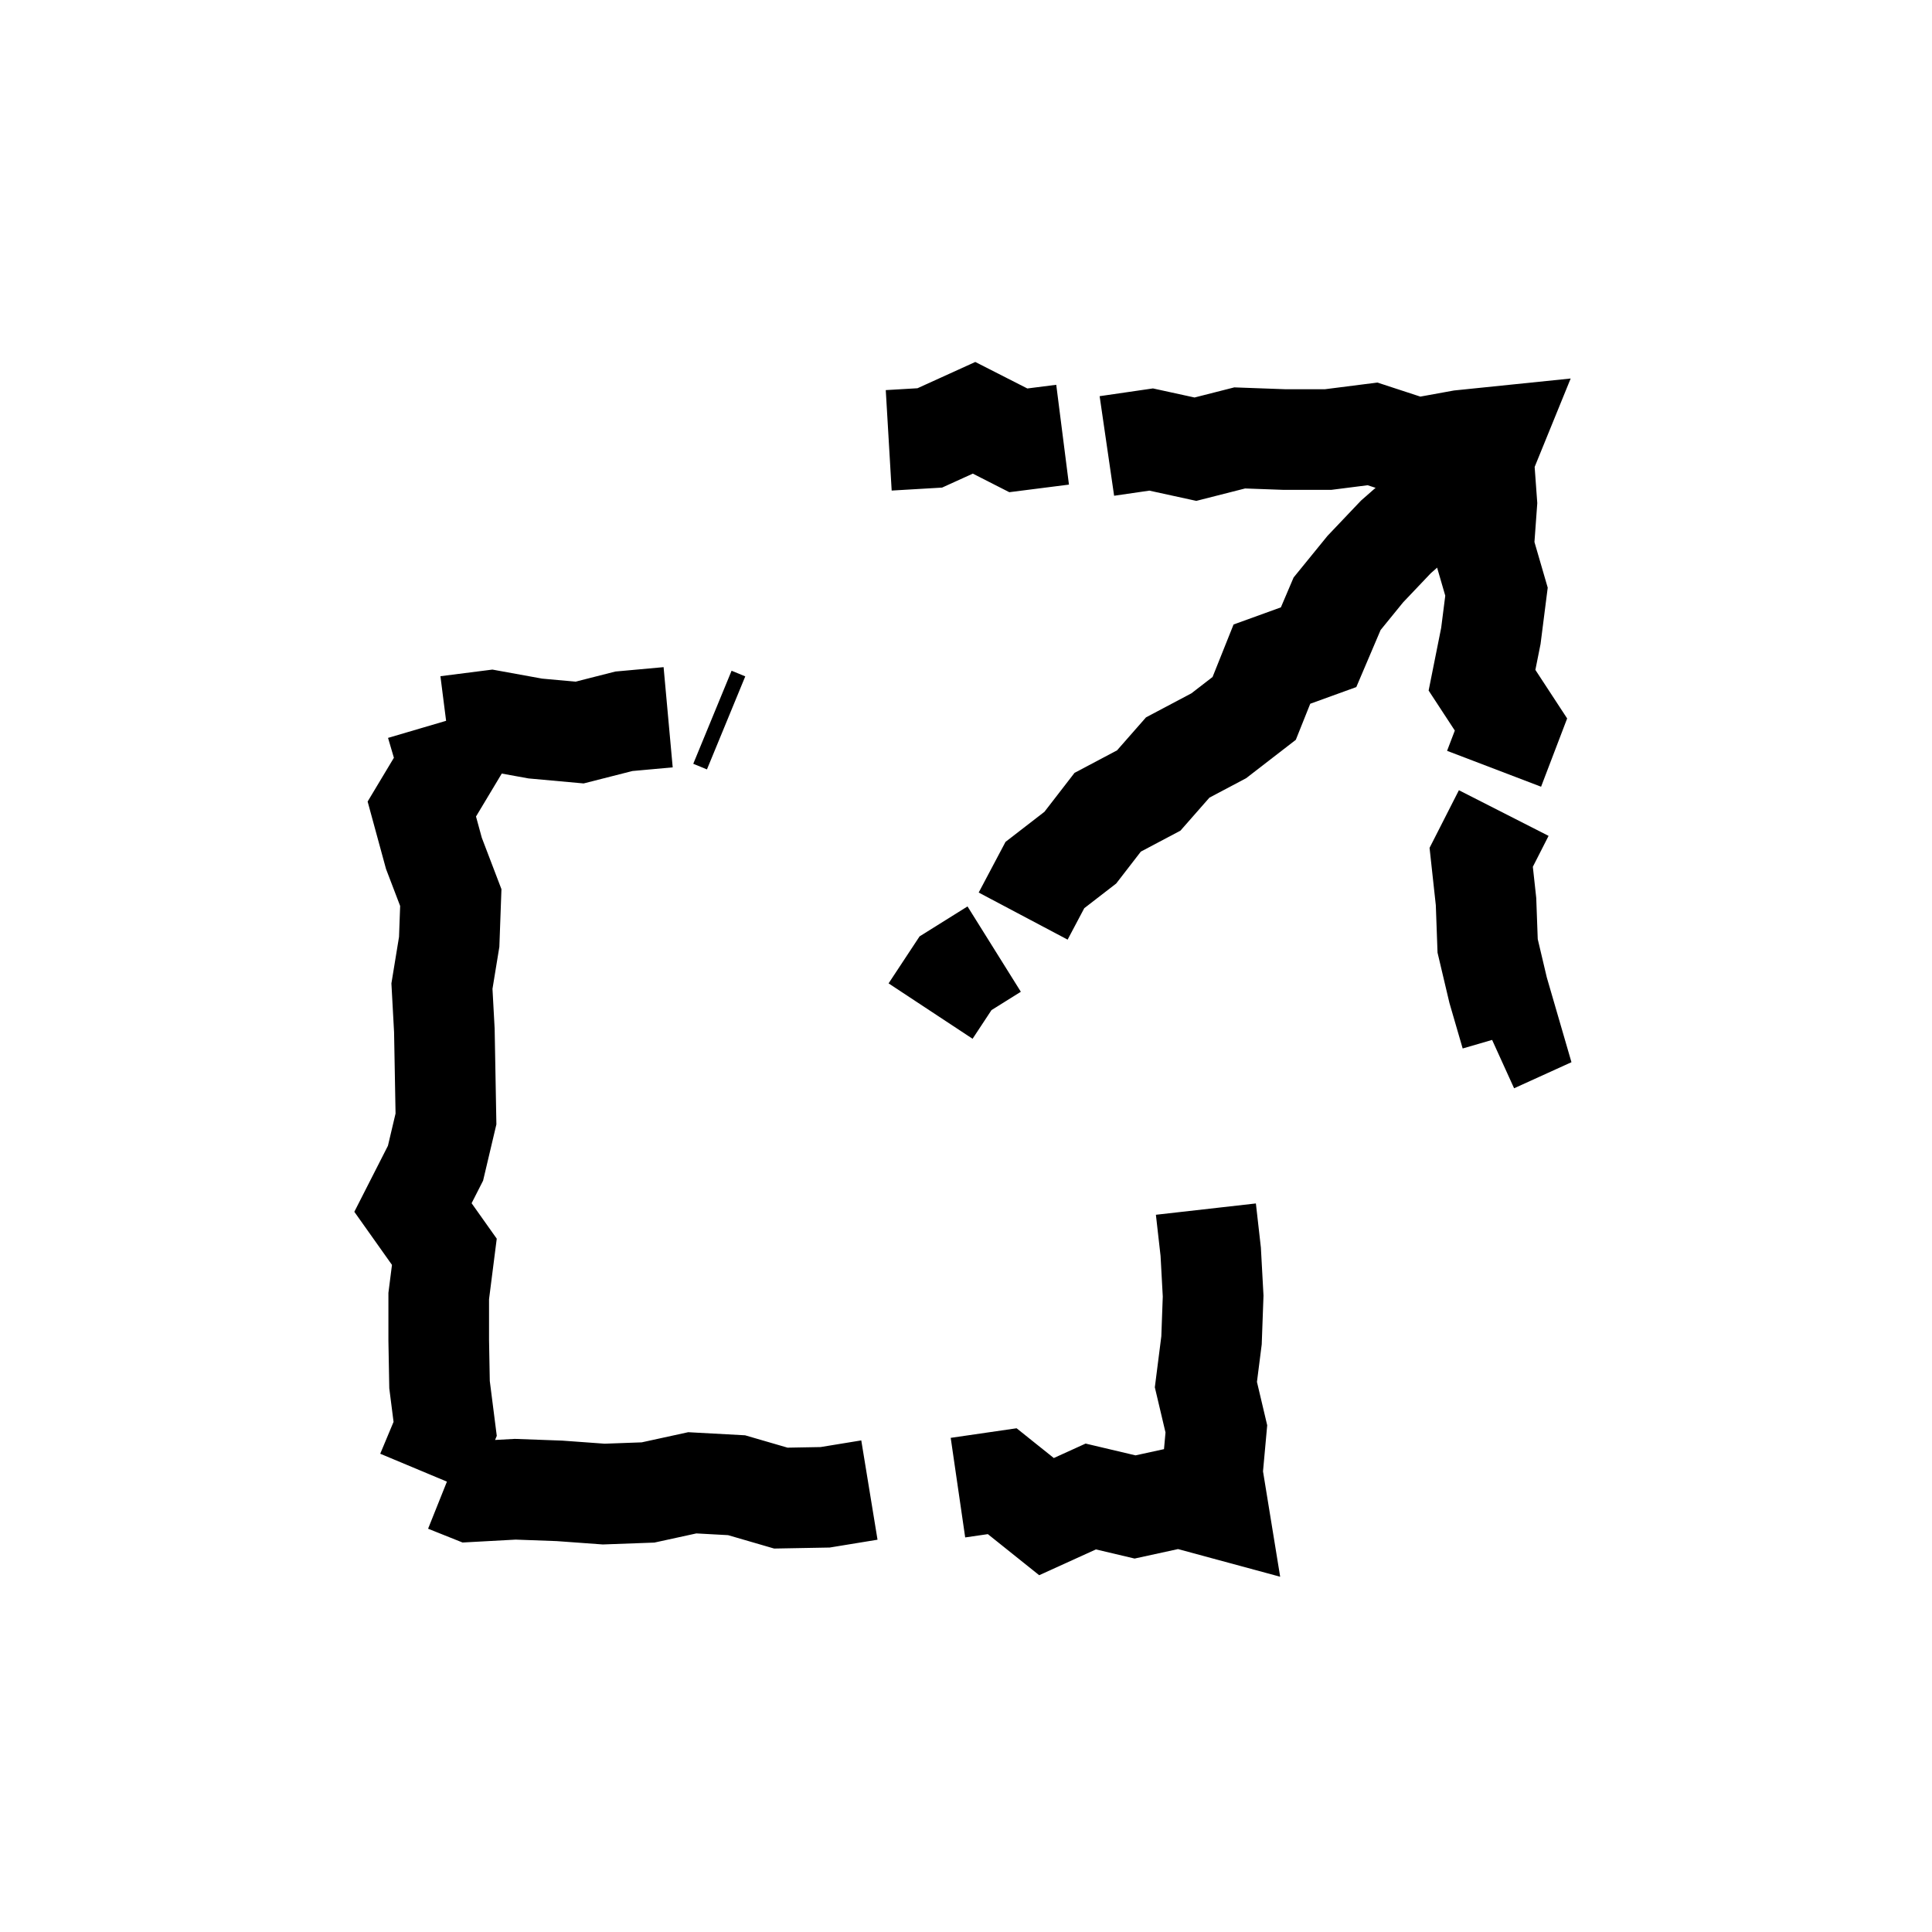
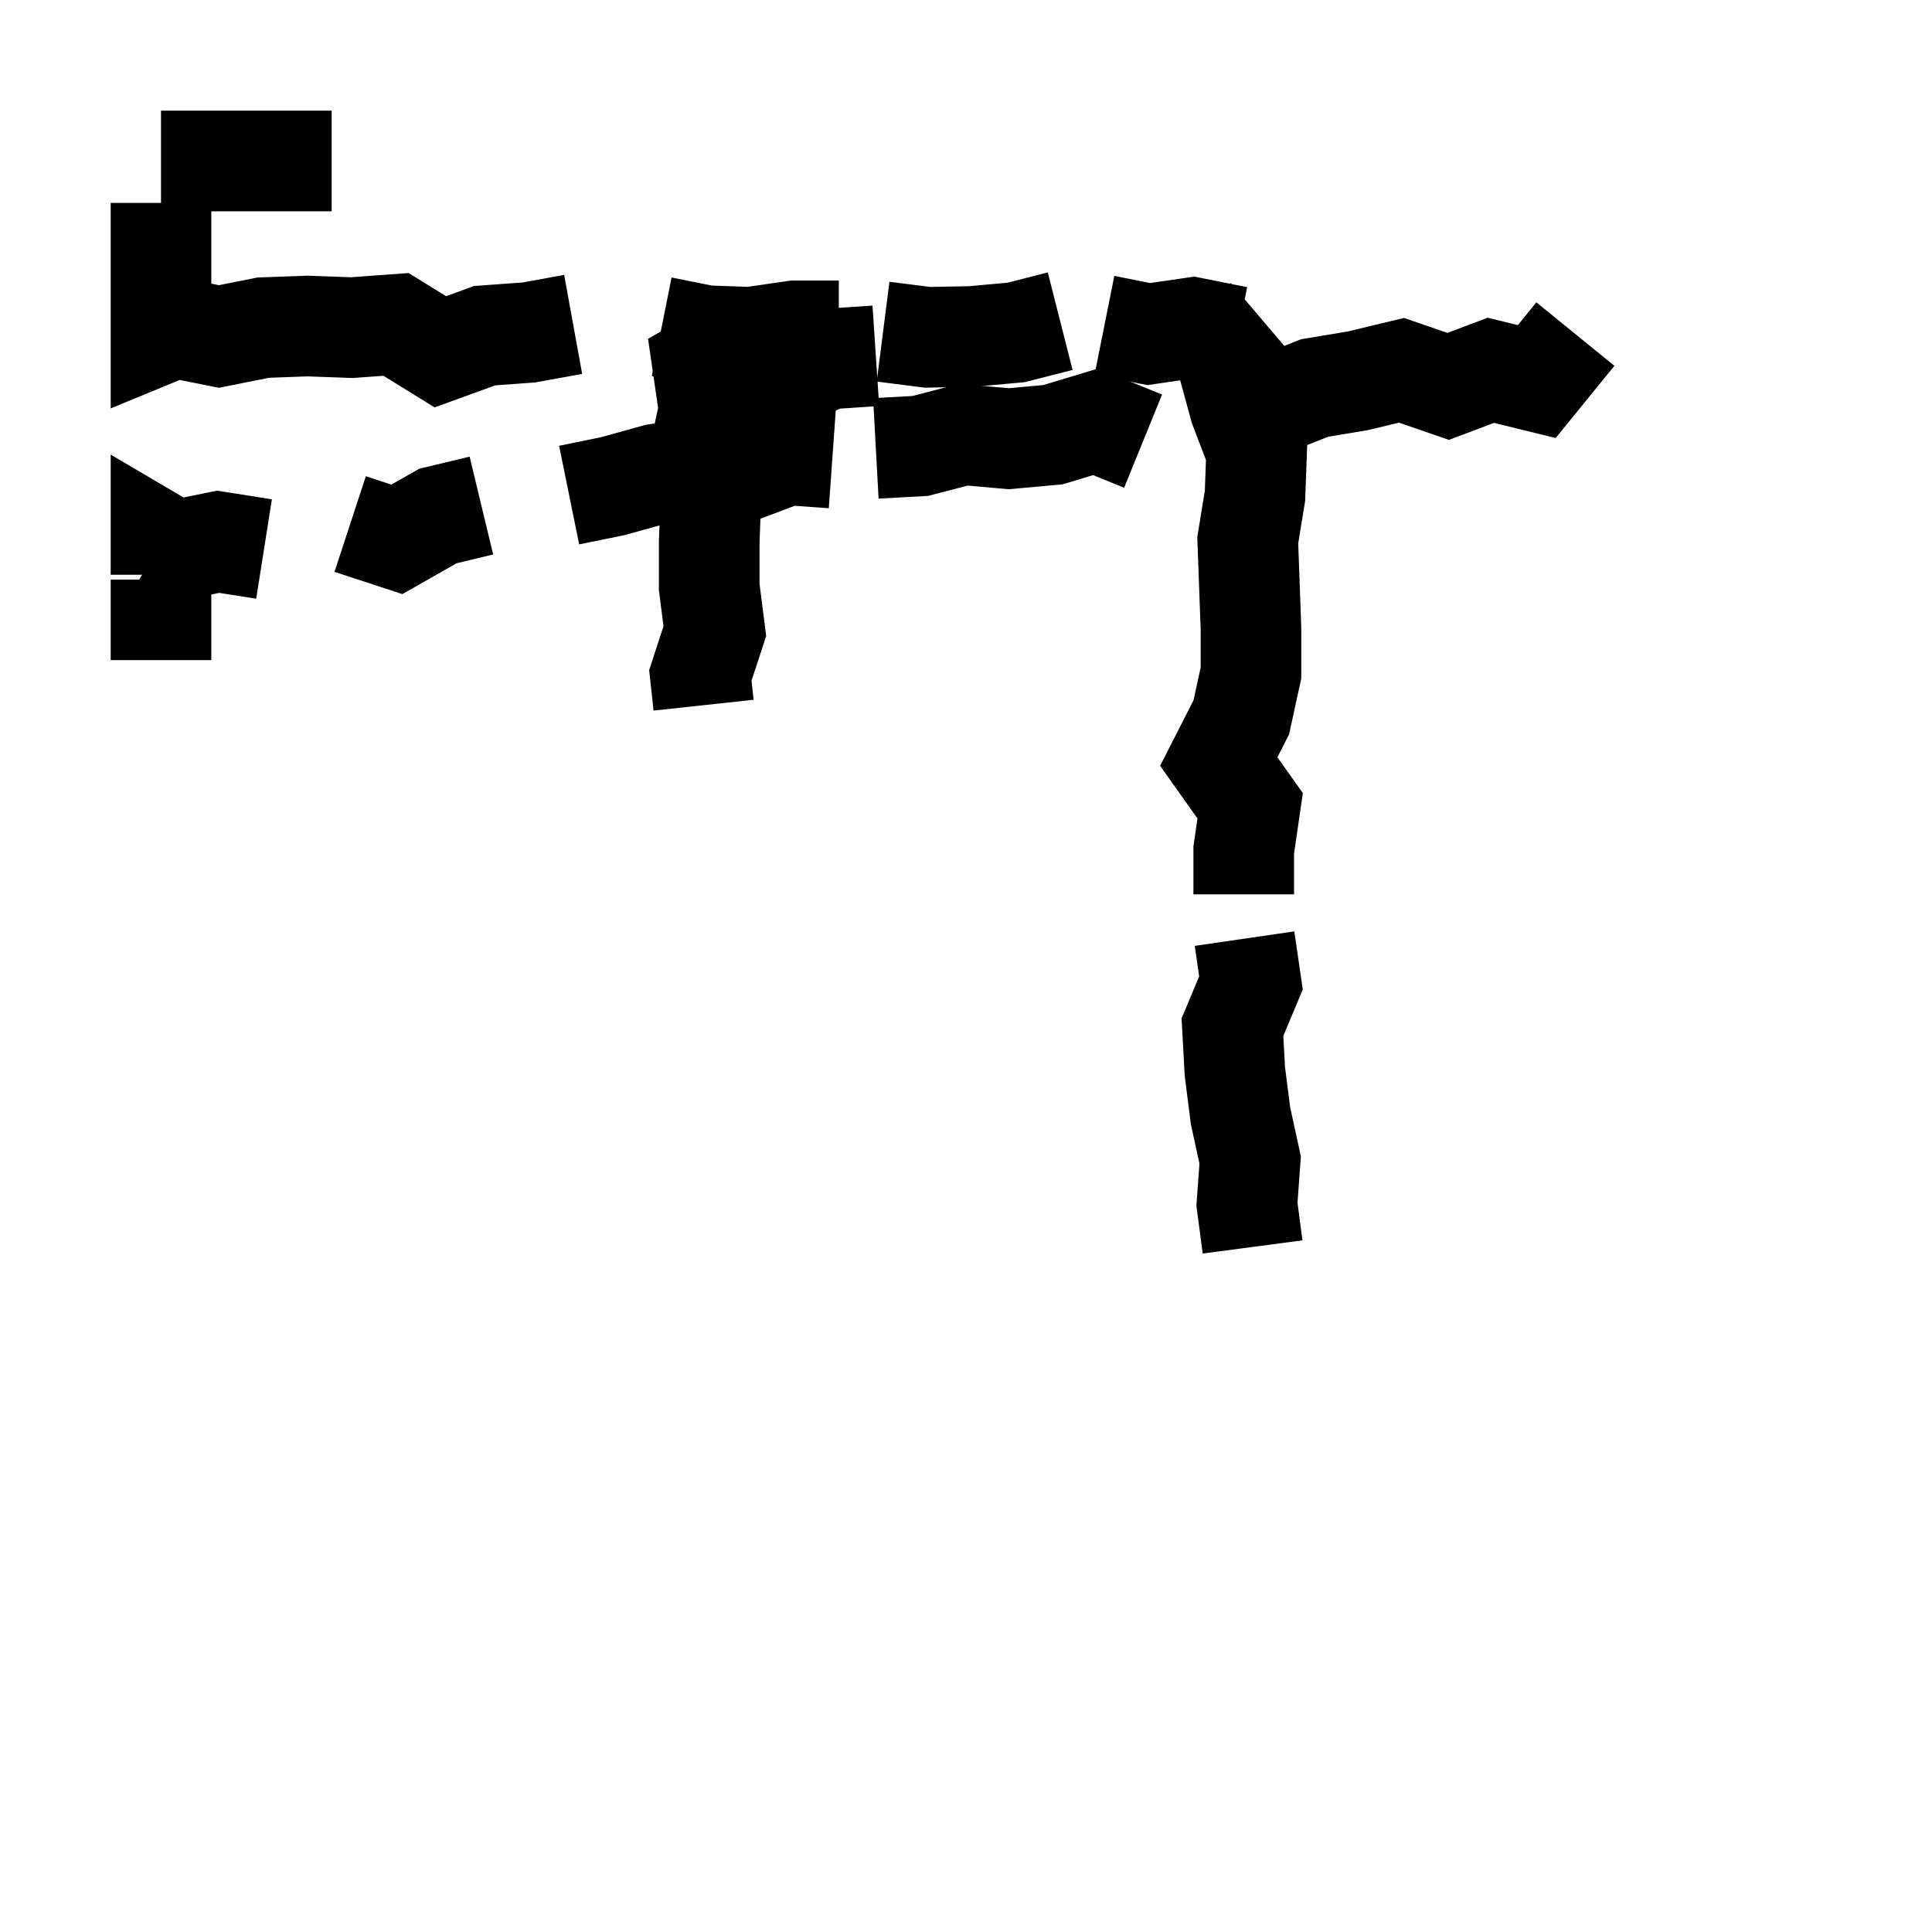
<svg xmlns="http://www.w3.org/2000/svg" viewBox="0 0 24 24" fill="none" stroke="currentColor" stroke-width="1.25" stroke-linecap="butt" stroke-linejoin="miter">
-   <path d="M11.04 5.47L11.55 5.44L12.1 5.19L12.65 5.47L13.2 5.4M13.75 5.54L14.3 5.46L14.85 5.58L15.4 5.44L15.95 5.46L16.5 5.46L17.05 5.39L17.6 5.57L18.15 5.47L18.54 5.43L18.43 5.7L18.47 6.25L18.43 6.8L18.59 7.35L18.52 7.9L18.41 8.45L18.77 9L18.56 9.55M18.68 10.1L18.4 10.65L18.46 11.2L18.48 11.75L18.61 12.3L18.77 12.85L18.55 12.95" />
-   <path d="M18.55 5.55L18.12 5.89L17.75 6.31L17.34 6.67L16.96 7.07L16.61 7.5L16.38 8.04L15.8 8.25L15.58 8.8L15.14 9.14L14.63 9.41L14.27 9.82L13.76 10.09L13.42 10.53L12.98 10.87L12.71 11.38M12.35 11.79L11.87 12.09L11.56 12.56" />
-   <path d="M14.98 15.02L15.04 15.55L15.07 16.1L15.05 16.65L14.98 17.2L15.11 17.75L15.06 18.3L15.13 18.73L14.65 18.6L14.1 18.72L13.55 18.59L13 18.84L12.45 18.4L11.9 18.48M10.8 18.51L10.25 18.6L9.7 18.61L9.15 18.45L8.6 18.42L8.05 18.54L7.5 18.56L6.95 18.52L6.4 18.5L5.85 18.53L5.55 18.41M5.3 18.3L5.53 17.75L5.46 17.2L5.45 16.65L5.45 16.1L5.52 15.55L5.13 15L5.41 14.45L5.54 13.9L5.53 13.35L5.52 12.8L5.49 12.25L5.58 11.7L5.6 11.15L5.39 10.6L5.24 10.05L5.57 9.5L5.42 8.99M5.55 9.02L6.1 8.95L6.65 9.05L7.2 9.1L7.75 8.96L8.3 8.91M8.85 8.91L9.02 8.98" />
+   <path d="M10.88 4.42L10.28 4.46L9.73 4.71L9.18 4.43L8.8 4.5L8.73 4.54L8.81 5.09L8.69 5.64L8.83 6.19L8.81 6.74L8.81 7.29L8.88 7.84L8.7 8.39L8.74 8.76" />
+   <path d="M19.57 4.15L19.09 4.74L18.52 4.6L17.99 4.8L17.41 4.6L16.87 4.73L16.33 4.82L15.8 5.03L15.28 5.27M14.2 5.48L13.61 5.24L13.08 5.4L12.53 5.45L11.97 5.4L11.43 5.54L10.88 5.57M10.34 5.69L9.78 5.65L9.25 5.85L8.69 5.81L8.15 5.89L7.61 6.04L7.07 6.15M5.98 6.28L5.44 6.41L4.93 6.7L4.35 6.51M3.28 6.82L2.71 6.73L2.17 6.84L2 6.74L2 6.89L2 6.9L2 7.14M2 7.2L2 7.21L2 7.44L2 7.47L2 7.6L2 7.51L2 7.61L2 7.68L2 7.72L2 7.86L2 8L2 8.11L2 8.17L2 8.2" />
+   <path d="M15.56 15.49L15.49 14.96L15.53 14.41L15.41 13.86L15.34 13.31L15.31 12.76L15.54 12.21L15.46 11.66M15.45 11.11L15.45 10.56L15.53 10.01L15.14 9.46L15.42 8.91L15.54 8.36L15.54 7.81L15.52 7.26L15.5 6.71L15.59 6.16L15.61 5.61L15.4 5.06L15.25 4.51L15.58 4.07L15.37 4.18L14.82 4.07L14.27 4.15L13.72 4.04M13.17 3.99L12.62 4.13L12.07 4.18L11.52 4.19L10.97 4.12M10.42 4.11L9.87 4.11L9.32 4.19L8.77 4.17L8.22 4.06M7.12 4.03L6.57 4.13L6.02 4.17L5.47 4.37L4.92 4.03L4.37 4.07L3.82 4.05L3.27 4.07L2.72 4.18L2.17 4.07L2 4.14L2 3.99L2 4.07L2 4L2 4.02L2 4.13M2 4.03L2 4.18L2 4.15L2 4.27L2 4.18L2 4.18L2 4.14L2 4.17L2 4.12L2 4.29L2 4.19L2 4.09L2 4.11L2 4.06L2 4.11M2 4.1L2 4.13L2 3.62L2 3.07L2 2.52M2 2L2 2L2 2L2 2L2 2L2 2L2 2L2 2L2 2L2 2L2 2L2 2L2 2L2 2L2 2L2 2M2 2L2 2L2 2L2 2L2 2M2 2L2 2L2 2L2 2L2 2L2 2L2 2L2 2L2 2L2 2L2 2L2 2L2 2L2 2L2 2L2 2L2 2L2 2L2 2M2 2L2 2L2 2L2 2L2 2M2 2L2 2L2.21 2L2.76 2L3.31 2L3.86 2L4.12 2" />
</svg>
